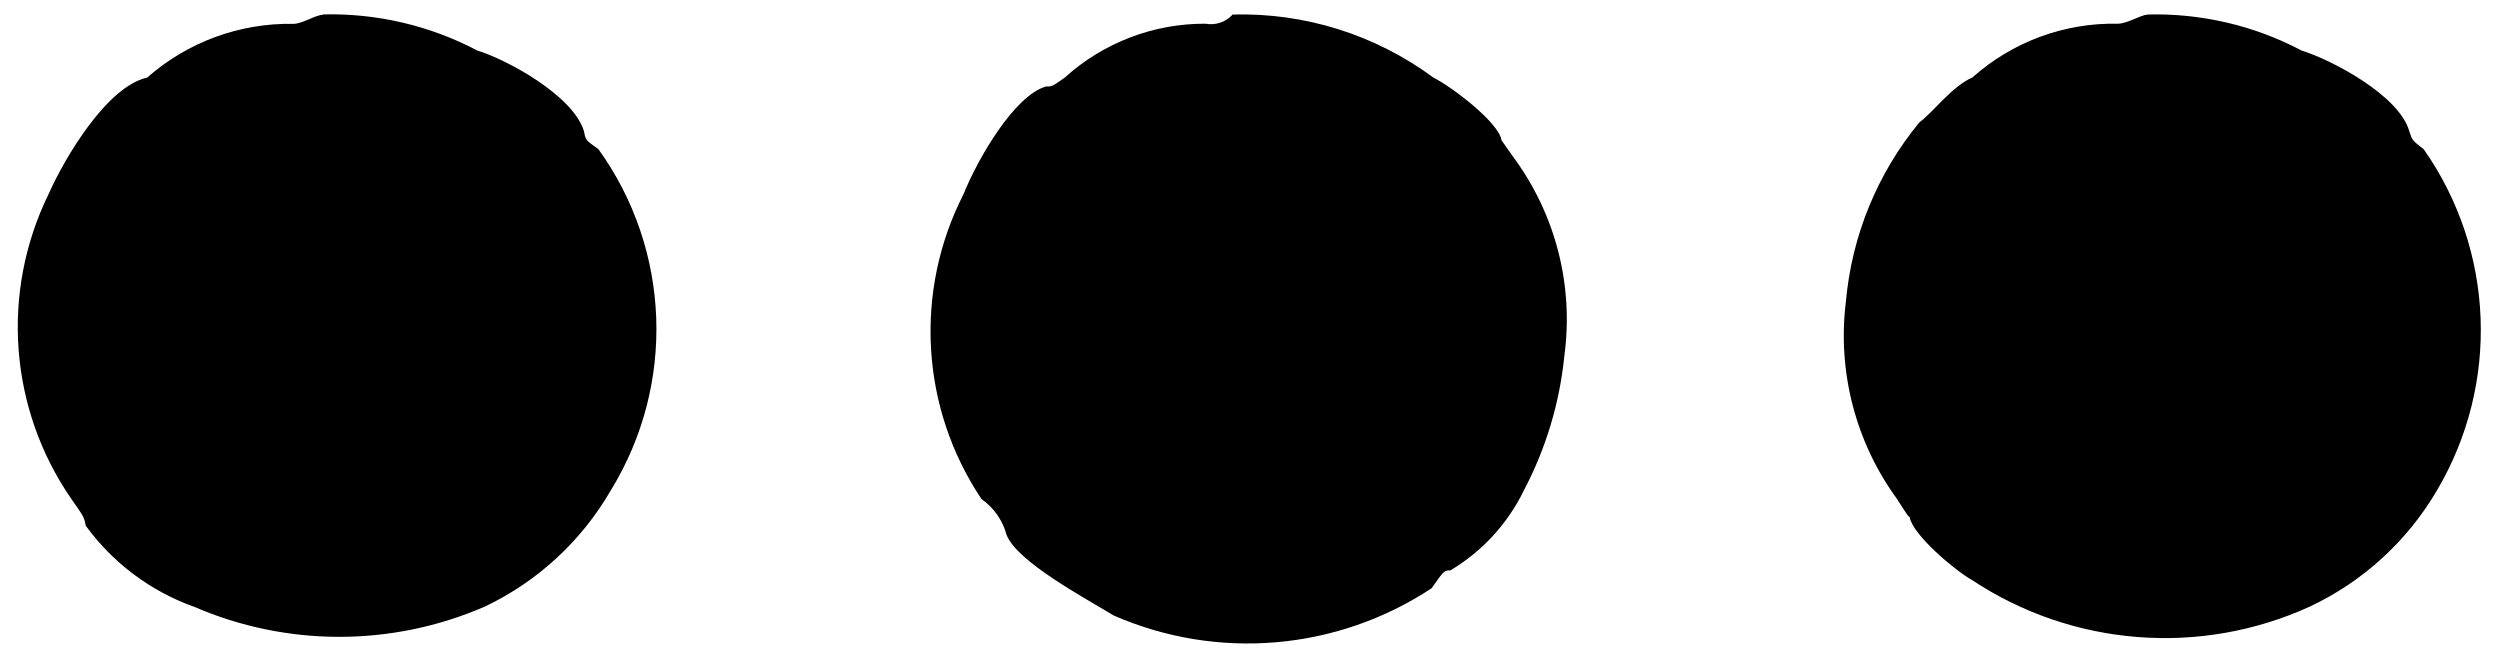
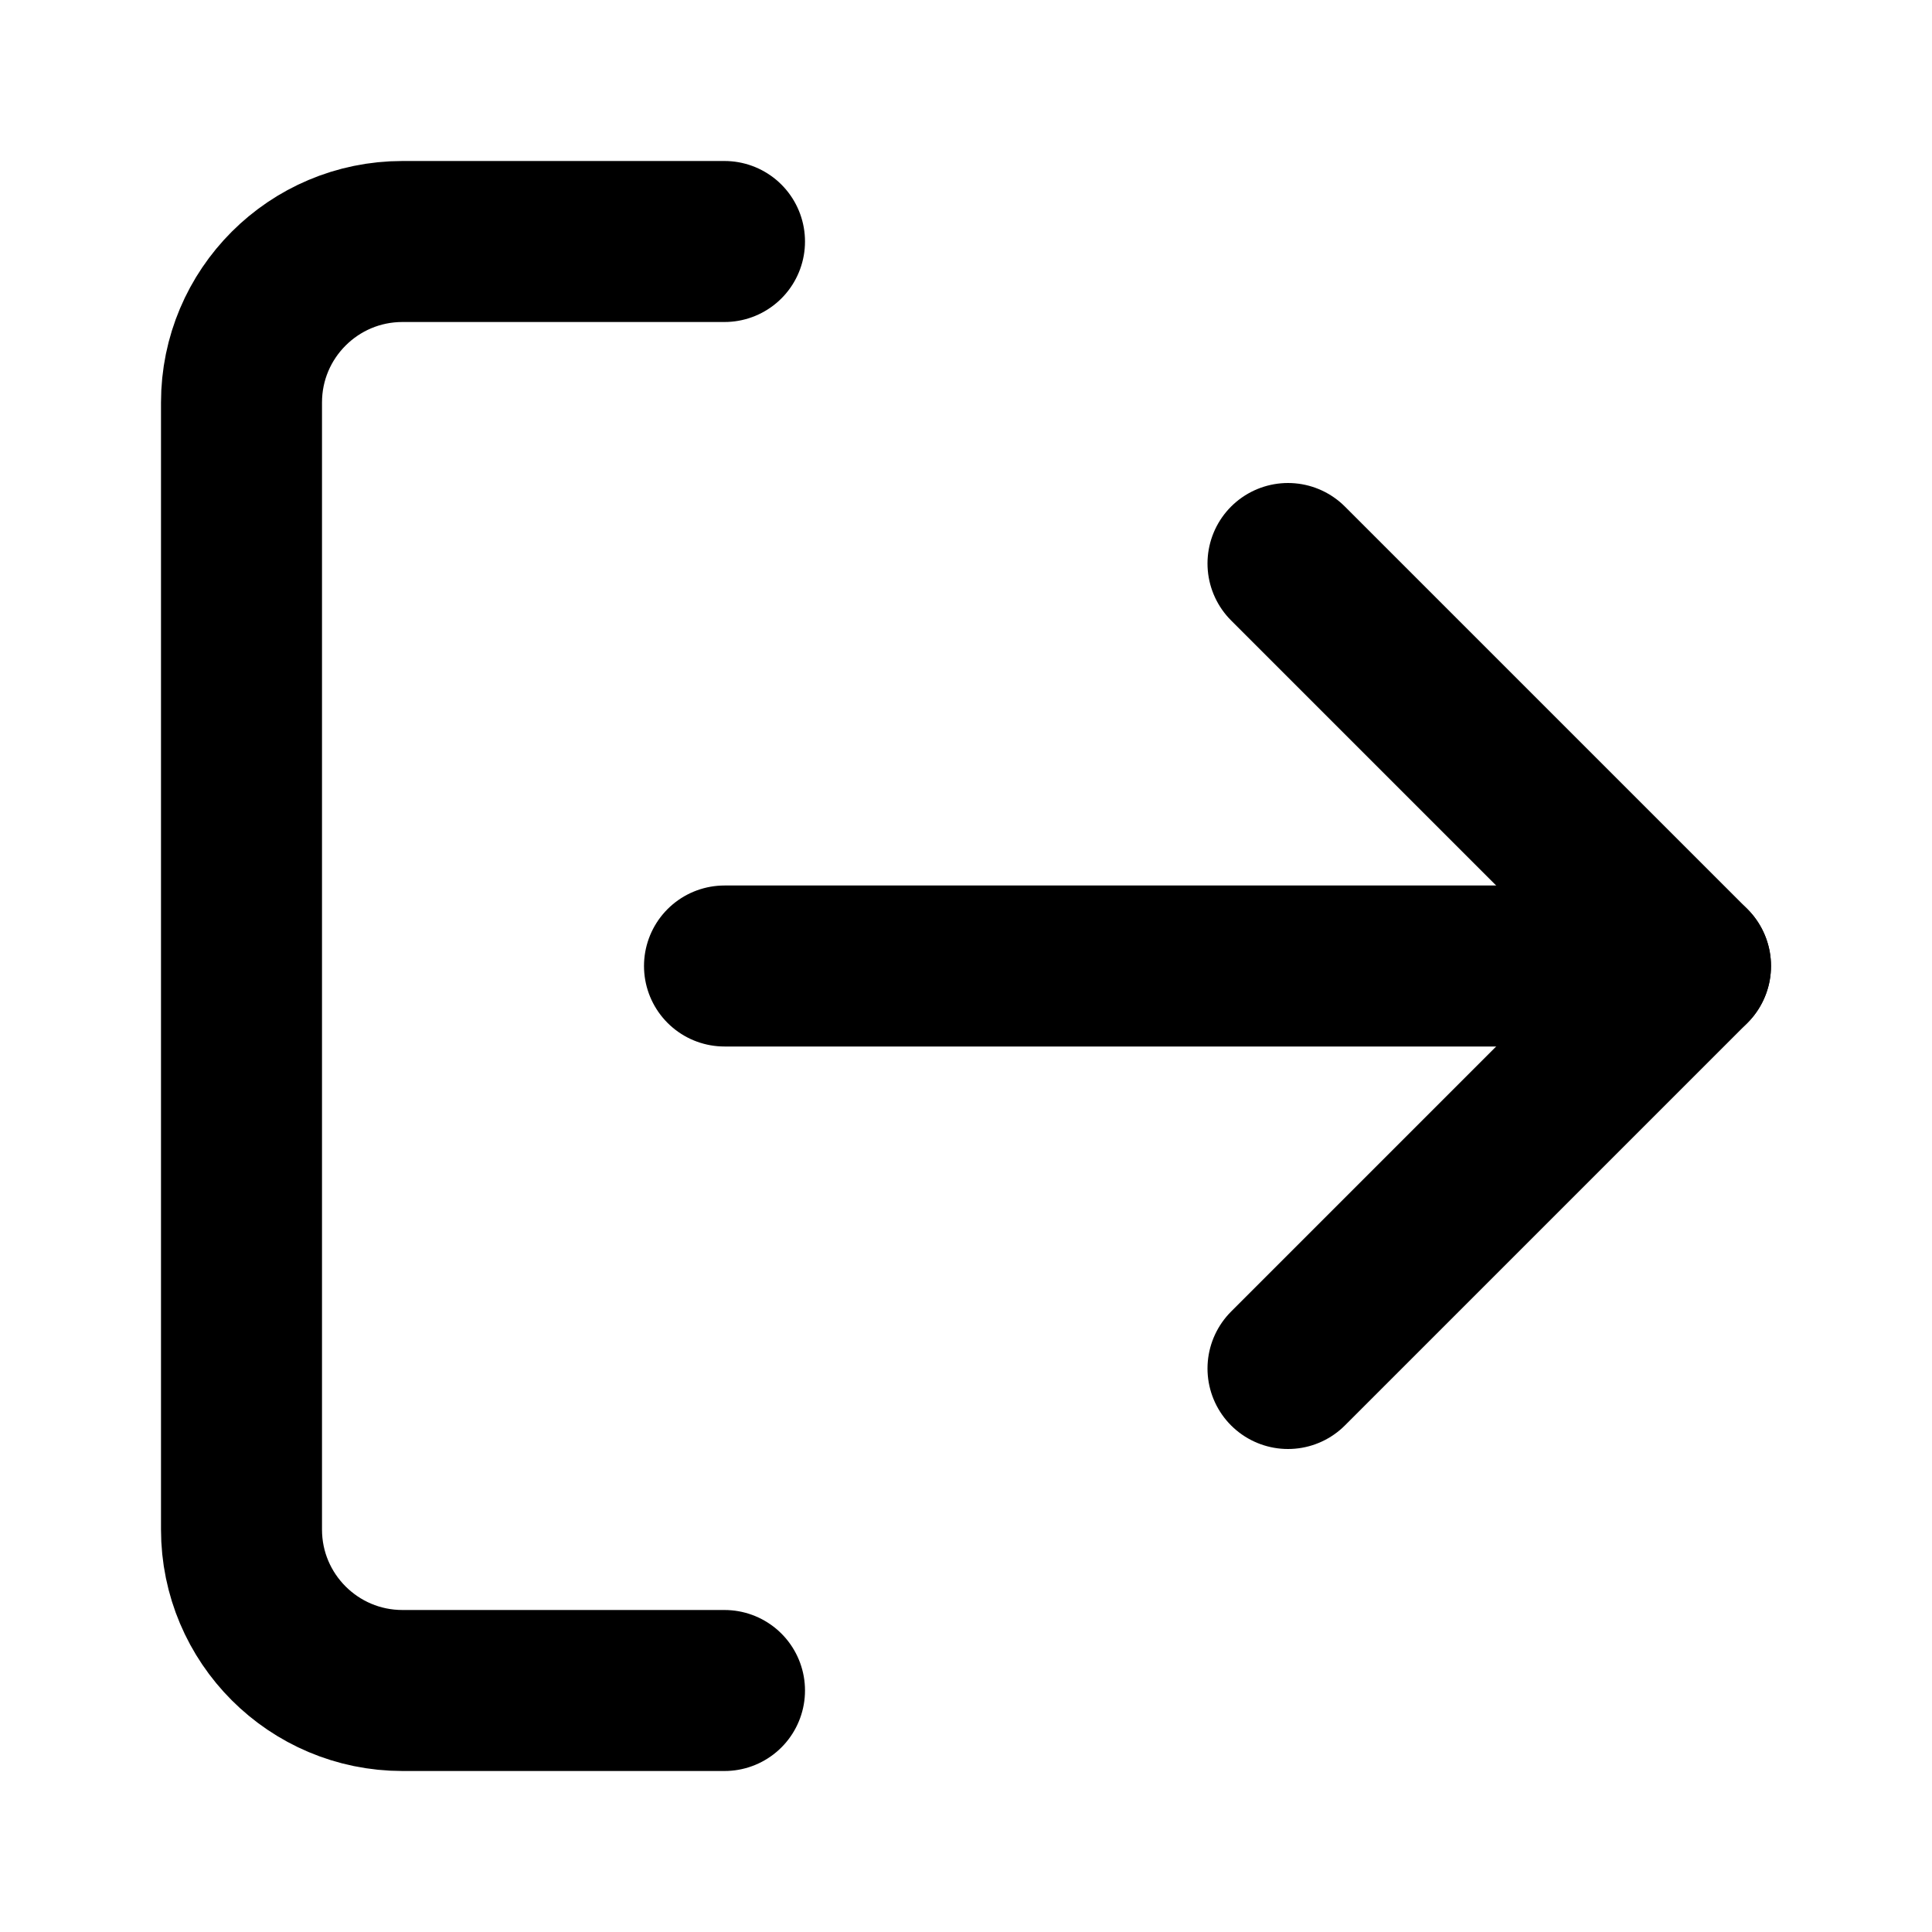
- <svg xmlns="http://www.w3.org/2000/svg" width="86.68" height="22.811" viewBox="0 0 86.68 22.811">
-   <path id="Menu-Icon-SVG-0987uk" d="M37.984,20.832c-1-.608-3.329-1.851-3.7-2.785a2.206,2.206,0,0,0-.869-1.243,10.454,10.454,0,0,1-.624-10.571c.5-1.247,1.771-3.425,2.86-3.734.214,0,.214,0,.652-.31A7.218,7.218,0,0,1,41.181.322a1.018,1.018,0,0,0,.934-.31l0-.008A11.189,11.189,0,0,1,49.083,2.19c.624.31,2.272,1.553,2.363,2.177l.437.619a9.454,9.454,0,0,1,1.741,6.845,12.732,12.732,0,0,1-1.4,4.664,6.578,6.578,0,0,1-2.551,2.781c-.218,0-.218,0-.652.62a11.588,11.588,0,0,1-11.039.937ZM67.739,19.6c-.556-.313-2.05-1.557-2.146-2.181-.04,0-.04,0-.437-.62a9.609,9.609,0,0,1-1.771-6.844,11.353,11.353,0,0,1,2.551-6.216c.437-.306,1.12-1.244,1.835-1.553A7.344,7.344,0,0,1,72.807.322c.341,0,.806-.31,1.024-.31l0-.008a10.81,10.81,0,0,1,5.359,1.251c1.024.314,3.389,1.553,3.73,2.8.1.31.1.31.5.62a10.92,10.92,0,0,1,.464,11.818,10.076,10.076,0,0,1-4.417,4.04,12.111,12.111,0,0,1-11.722-.93Zm-61.65.93a7.963,7.963,0,0,1-3.73-2.8c-.064-.31-.064-.31-.5-.929A10.484,10.484,0,0,1,1.067,6.233C1.627,4.97,3.089,2.5,4.487,2.19A7.467,7.467,0,0,1,9.556.327c.31,0,.775-.314,1.025-.314V0a10.9,10.9,0,0,1,5.351,1.251c1.025.314,3.326,1.558,3.7,2.8.059.311.059.311.5.62a10.677,10.677,0,0,1,.437,11.818,10.012,10.012,0,0,1-4.369,4.04,12.665,12.665,0,0,1-10.106,0Z" transform="translate(0.616 0.5)" stroke="rgba(0,0,0,0)" stroke-miterlimit="10" stroke-width="1" />
+ <svg xmlns="http://www.w3.org/2000/svg" width="24" height="24" viewBox="0 0 24 24" fill="none" stroke="currentColor" stroke-width="2" stroke-linecap="round" stroke-linejoin="round" class="feather feather-log-out">
+   <path d="M9 21H5a2 2 0 0 1-2-2V5a2 2 0 0 1 2-2h4" />
+   <polyline points="16 17 21 12 16 7" />
+   <line x1="21" y1="12" x2="9" y2="12" />
</svg>
